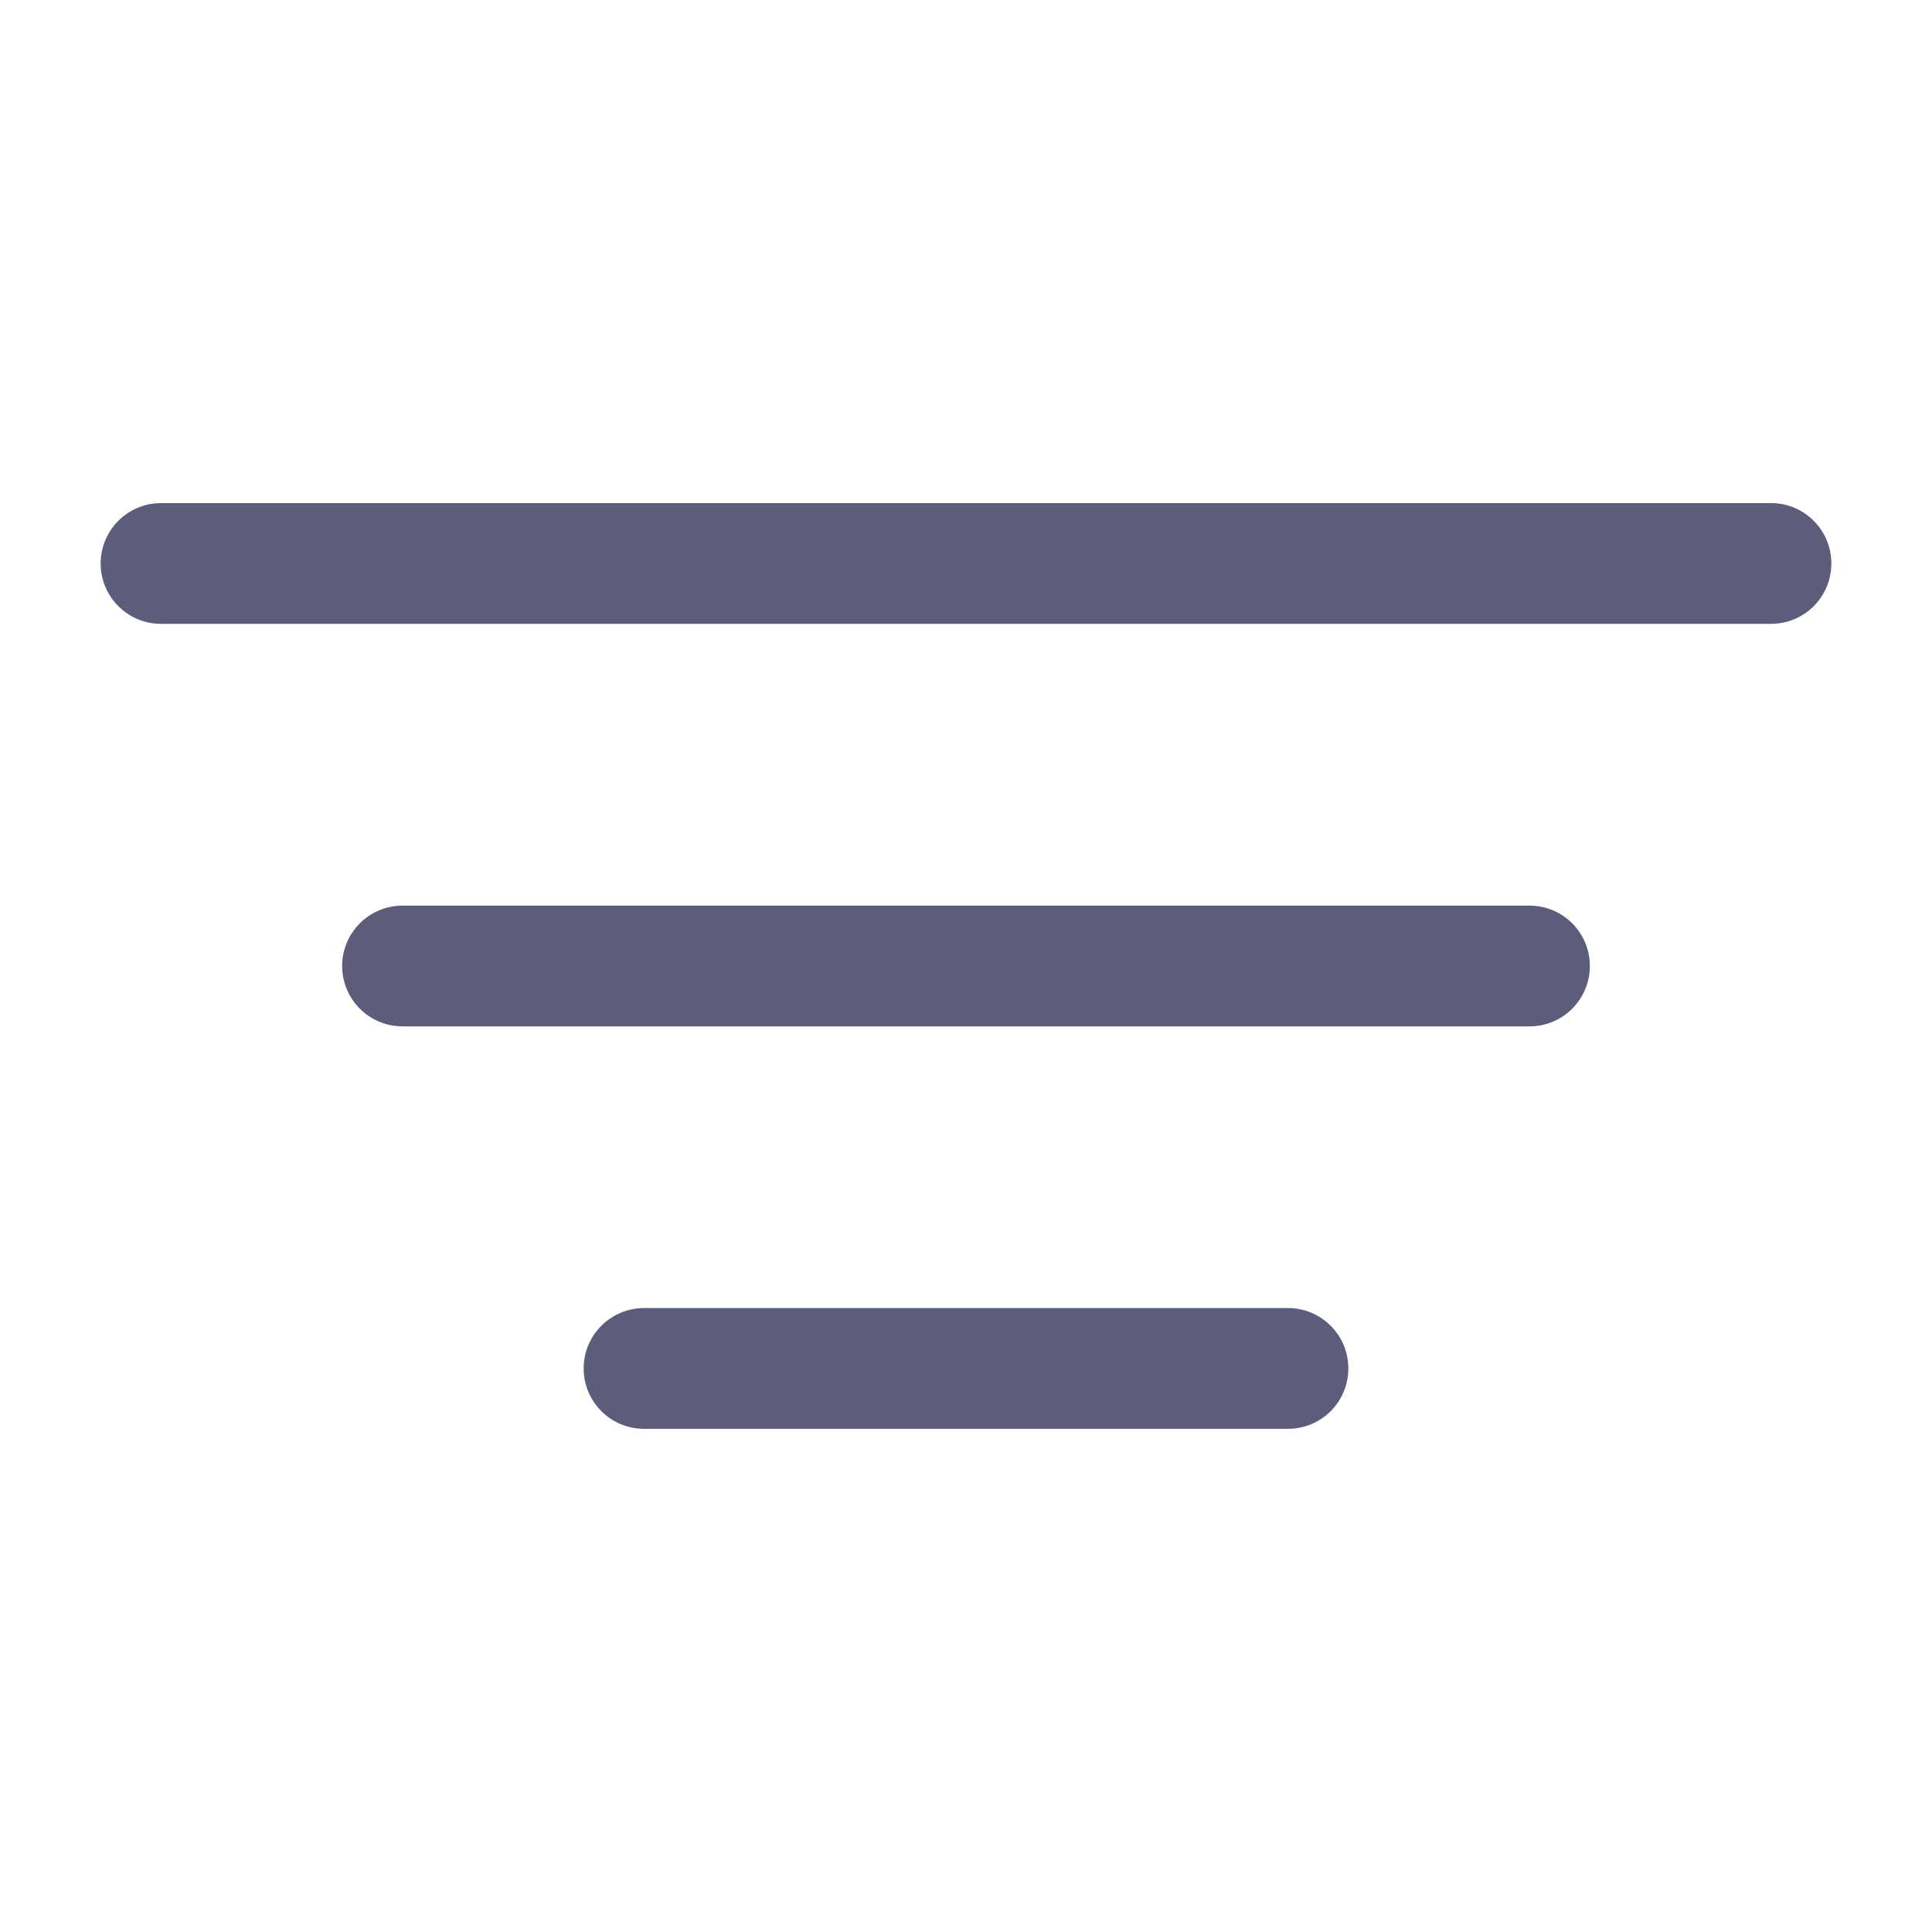
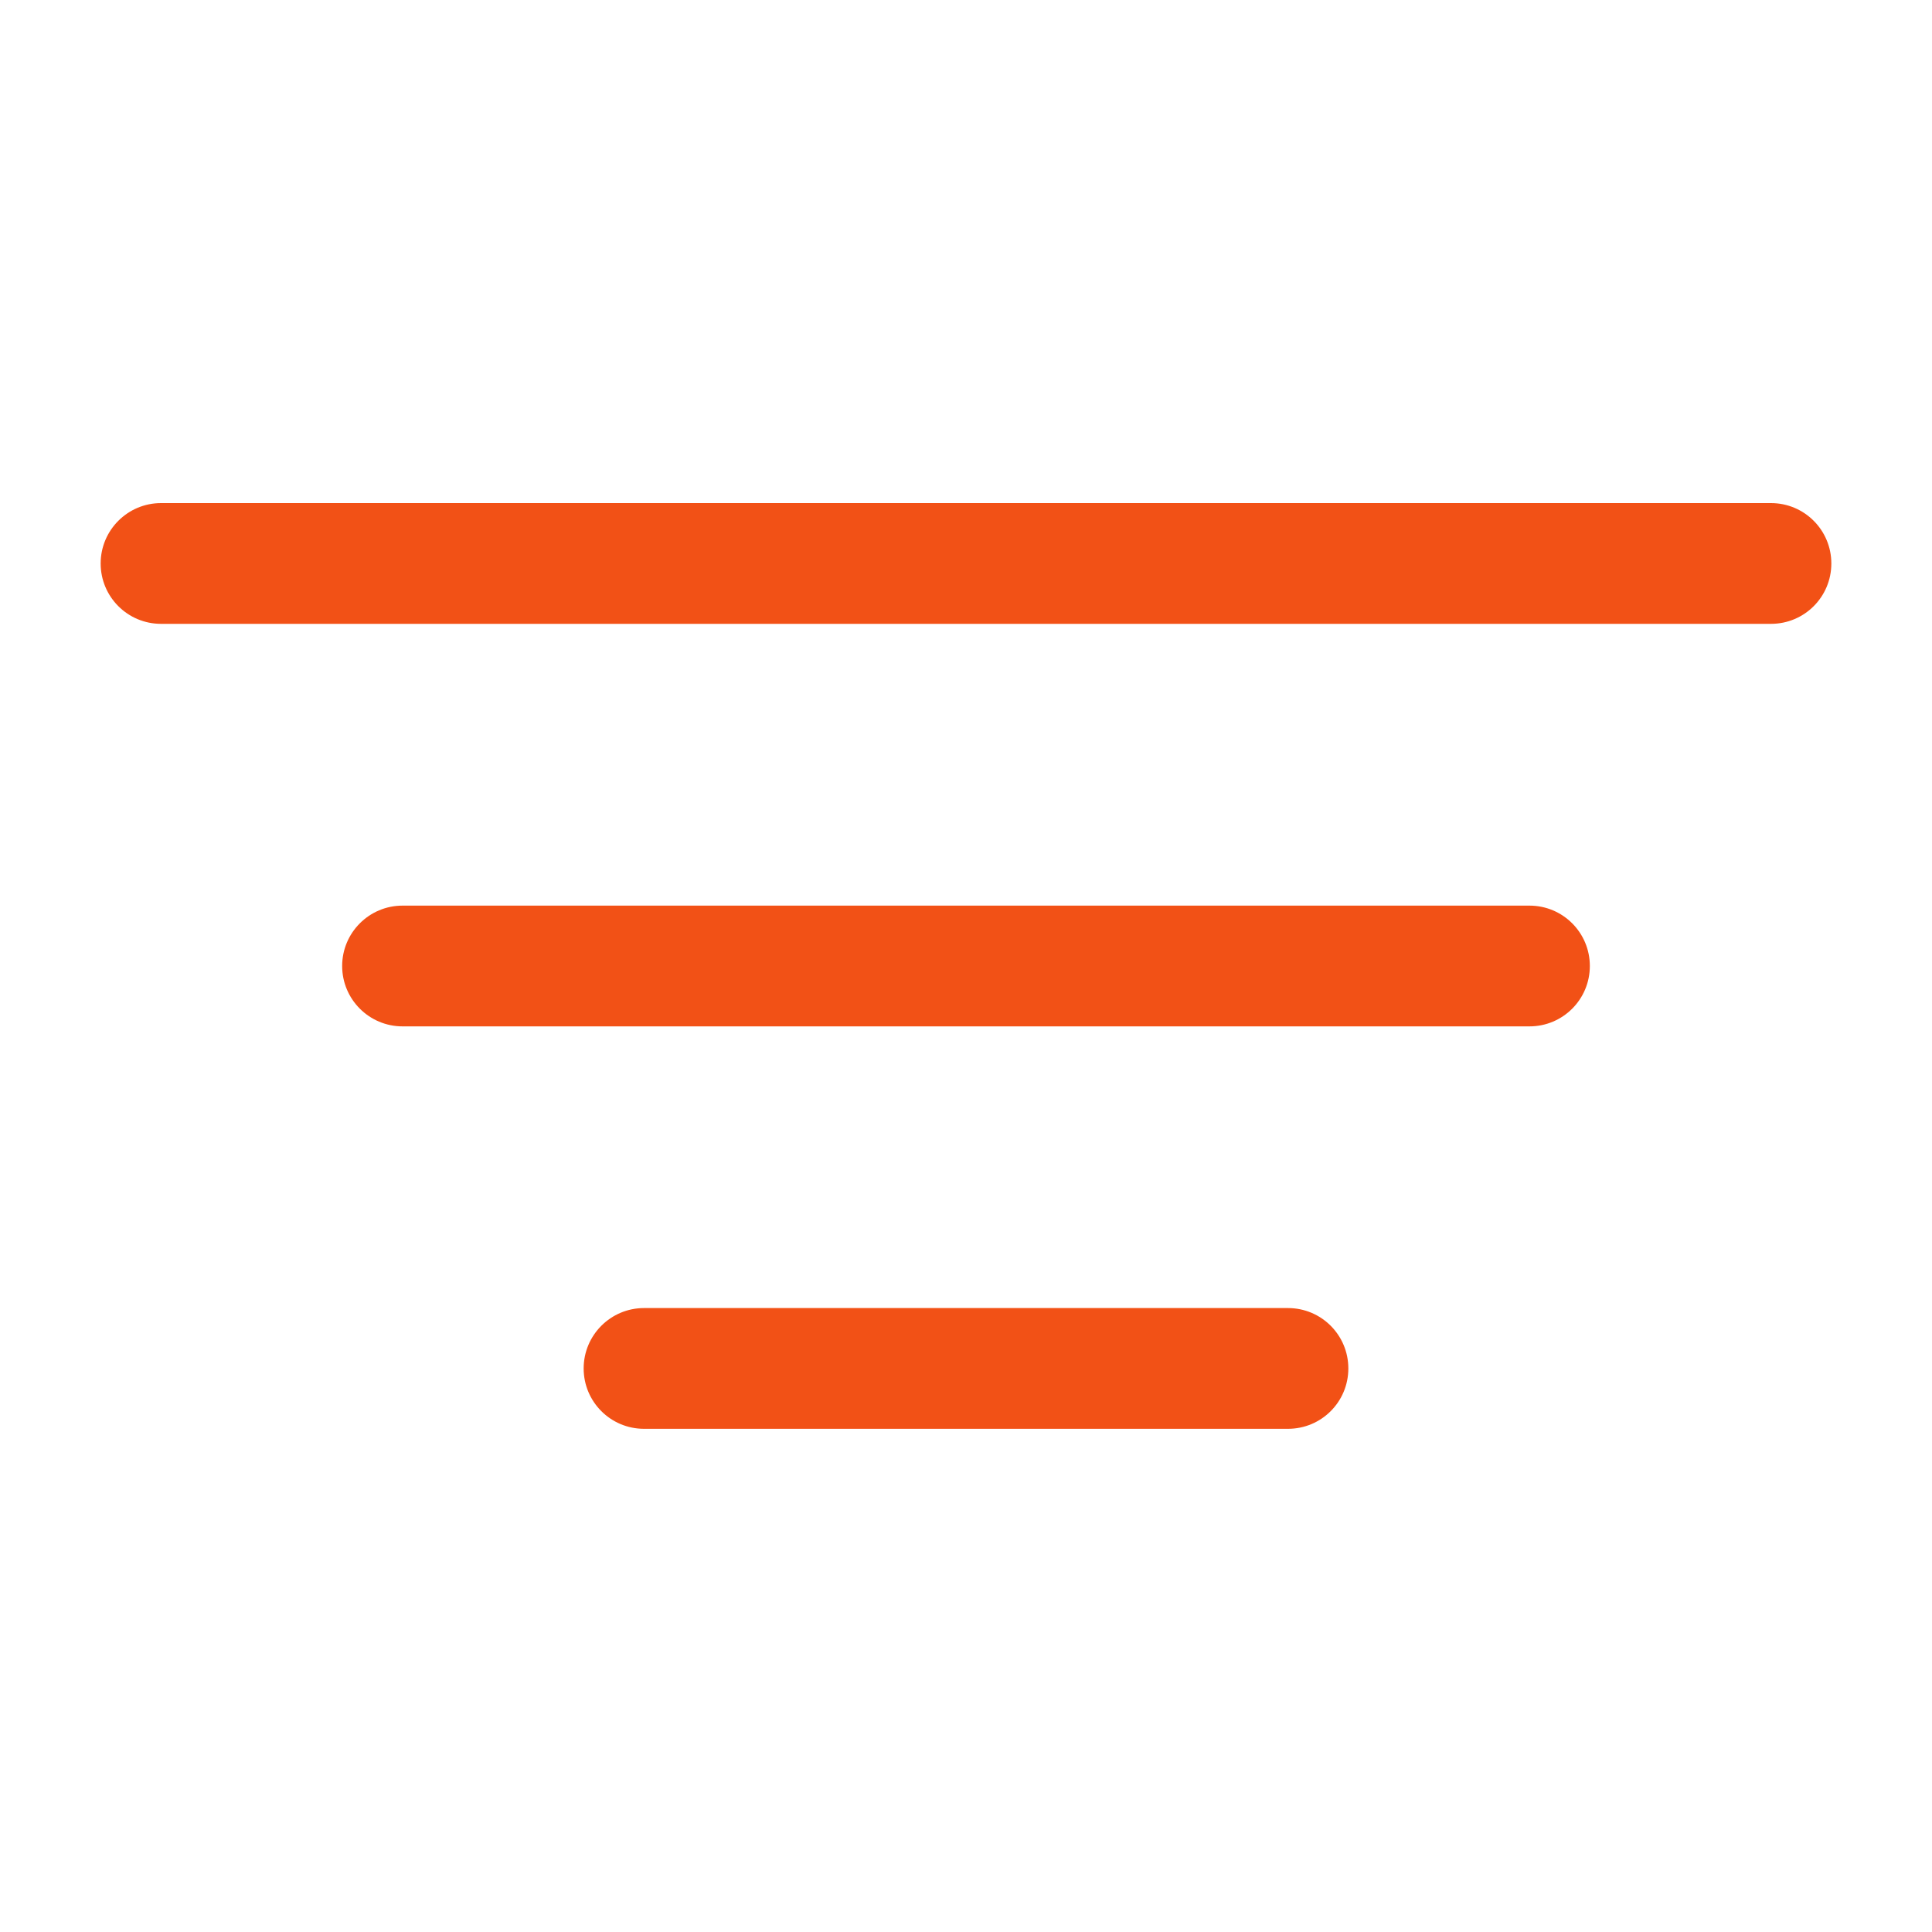
<svg xmlns="http://www.w3.org/2000/svg" width="20" height="20" viewBox="0 0 20 20" fill="none">
-   <path fill-rule="evenodd" clip-rule="evenodd" d="M18.958 5.833C18.958 6.179 18.679 6.458 18.333 6.458L1.667 6.458C1.322 6.458 1.042 6.179 1.042 5.833C1.042 5.488 1.322 5.208 1.667 5.208L18.333 5.208C18.679 5.208 18.958 5.488 18.958 5.833Z" fill="#5C5C7B" />
-   <path fill-rule="evenodd" clip-rule="evenodd" d="M16.458 10C16.458 10.345 16.179 10.625 15.833 10.625L4.167 10.625C3.822 10.625 3.542 10.345 3.542 10C3.542 9.655 3.822 9.375 4.167 9.375L15.833 9.375C16.179 9.375 16.458 9.655 16.458 10Z" fill="#5C5C7B" />
-   <path fill-rule="evenodd" clip-rule="evenodd" d="M13.958 14.166C13.958 14.512 13.679 14.791 13.333 14.791L6.667 14.791C6.322 14.791 6.042 14.512 6.042 14.166C6.042 13.821 6.322 13.541 6.667 13.541H13.333C13.679 13.541 13.958 13.821 13.958 14.166Z" fill="#5C5C7B" />
+   <path fill-rule="evenodd" clip-rule="evenodd" d="M18.958 5.833C18.958 6.179 18.679 6.458 18.333 6.458L1.667 6.458C1.322 6.458 1.042 6.179 1.042 5.833C1.042 5.488 1.322 5.208 1.667 5.208L18.333 5.208C18.679 5.208 18.958 5.488 18.958 5.833Z" fill="#F25116" />
+   <path fill-rule="evenodd" clip-rule="evenodd" d="M16.458 10C16.458 10.345 16.179 10.625 15.833 10.625L4.167 10.625C3.822 10.625 3.542 10.345 3.542 10C3.542 9.655 3.822 9.375 4.167 9.375L15.833 9.375C16.179 9.375 16.458 9.655 16.458 10Z" fill="#F25116" />
+   <path fill-rule="evenodd" clip-rule="evenodd" d="M13.958 14.166C13.958 14.512 13.679 14.791 13.333 14.791L6.667 14.791C6.322 14.791 6.042 14.512 6.042 14.166C6.042 13.821 6.322 13.541 6.667 13.541H13.333C13.679 13.541 13.958 13.821 13.958 14.166Z" fill="#F25116" />
</svg>
